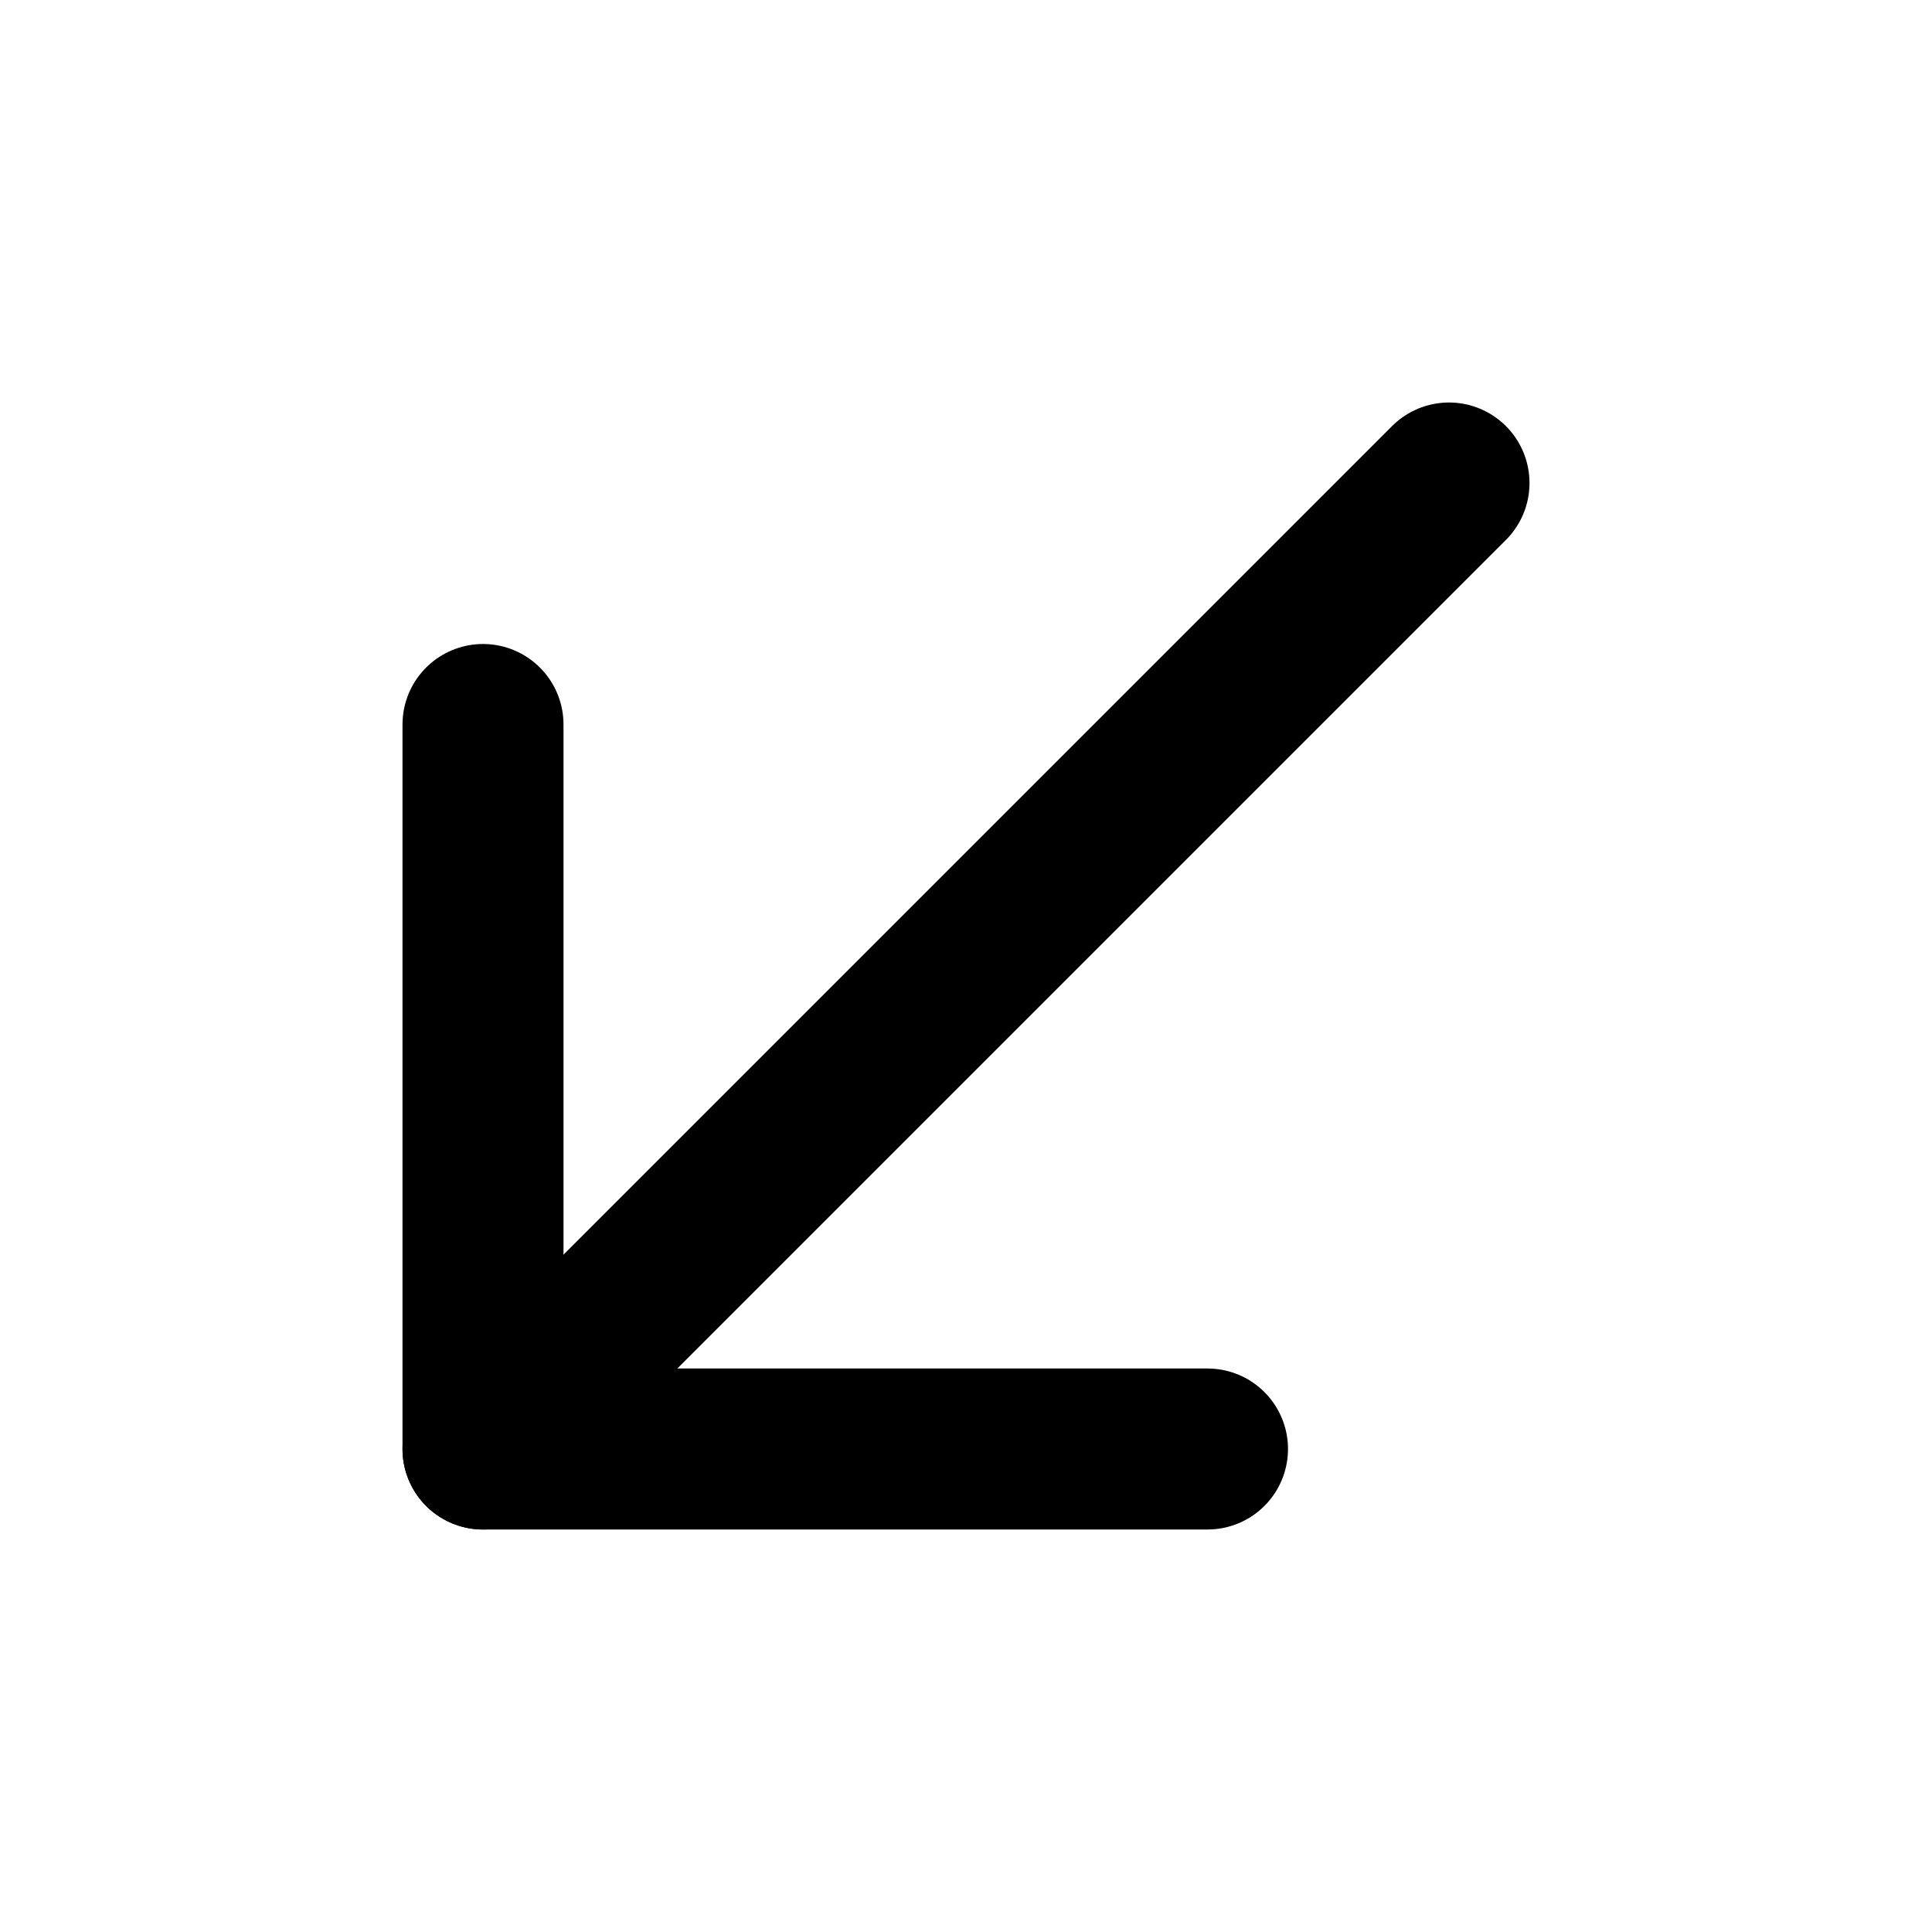
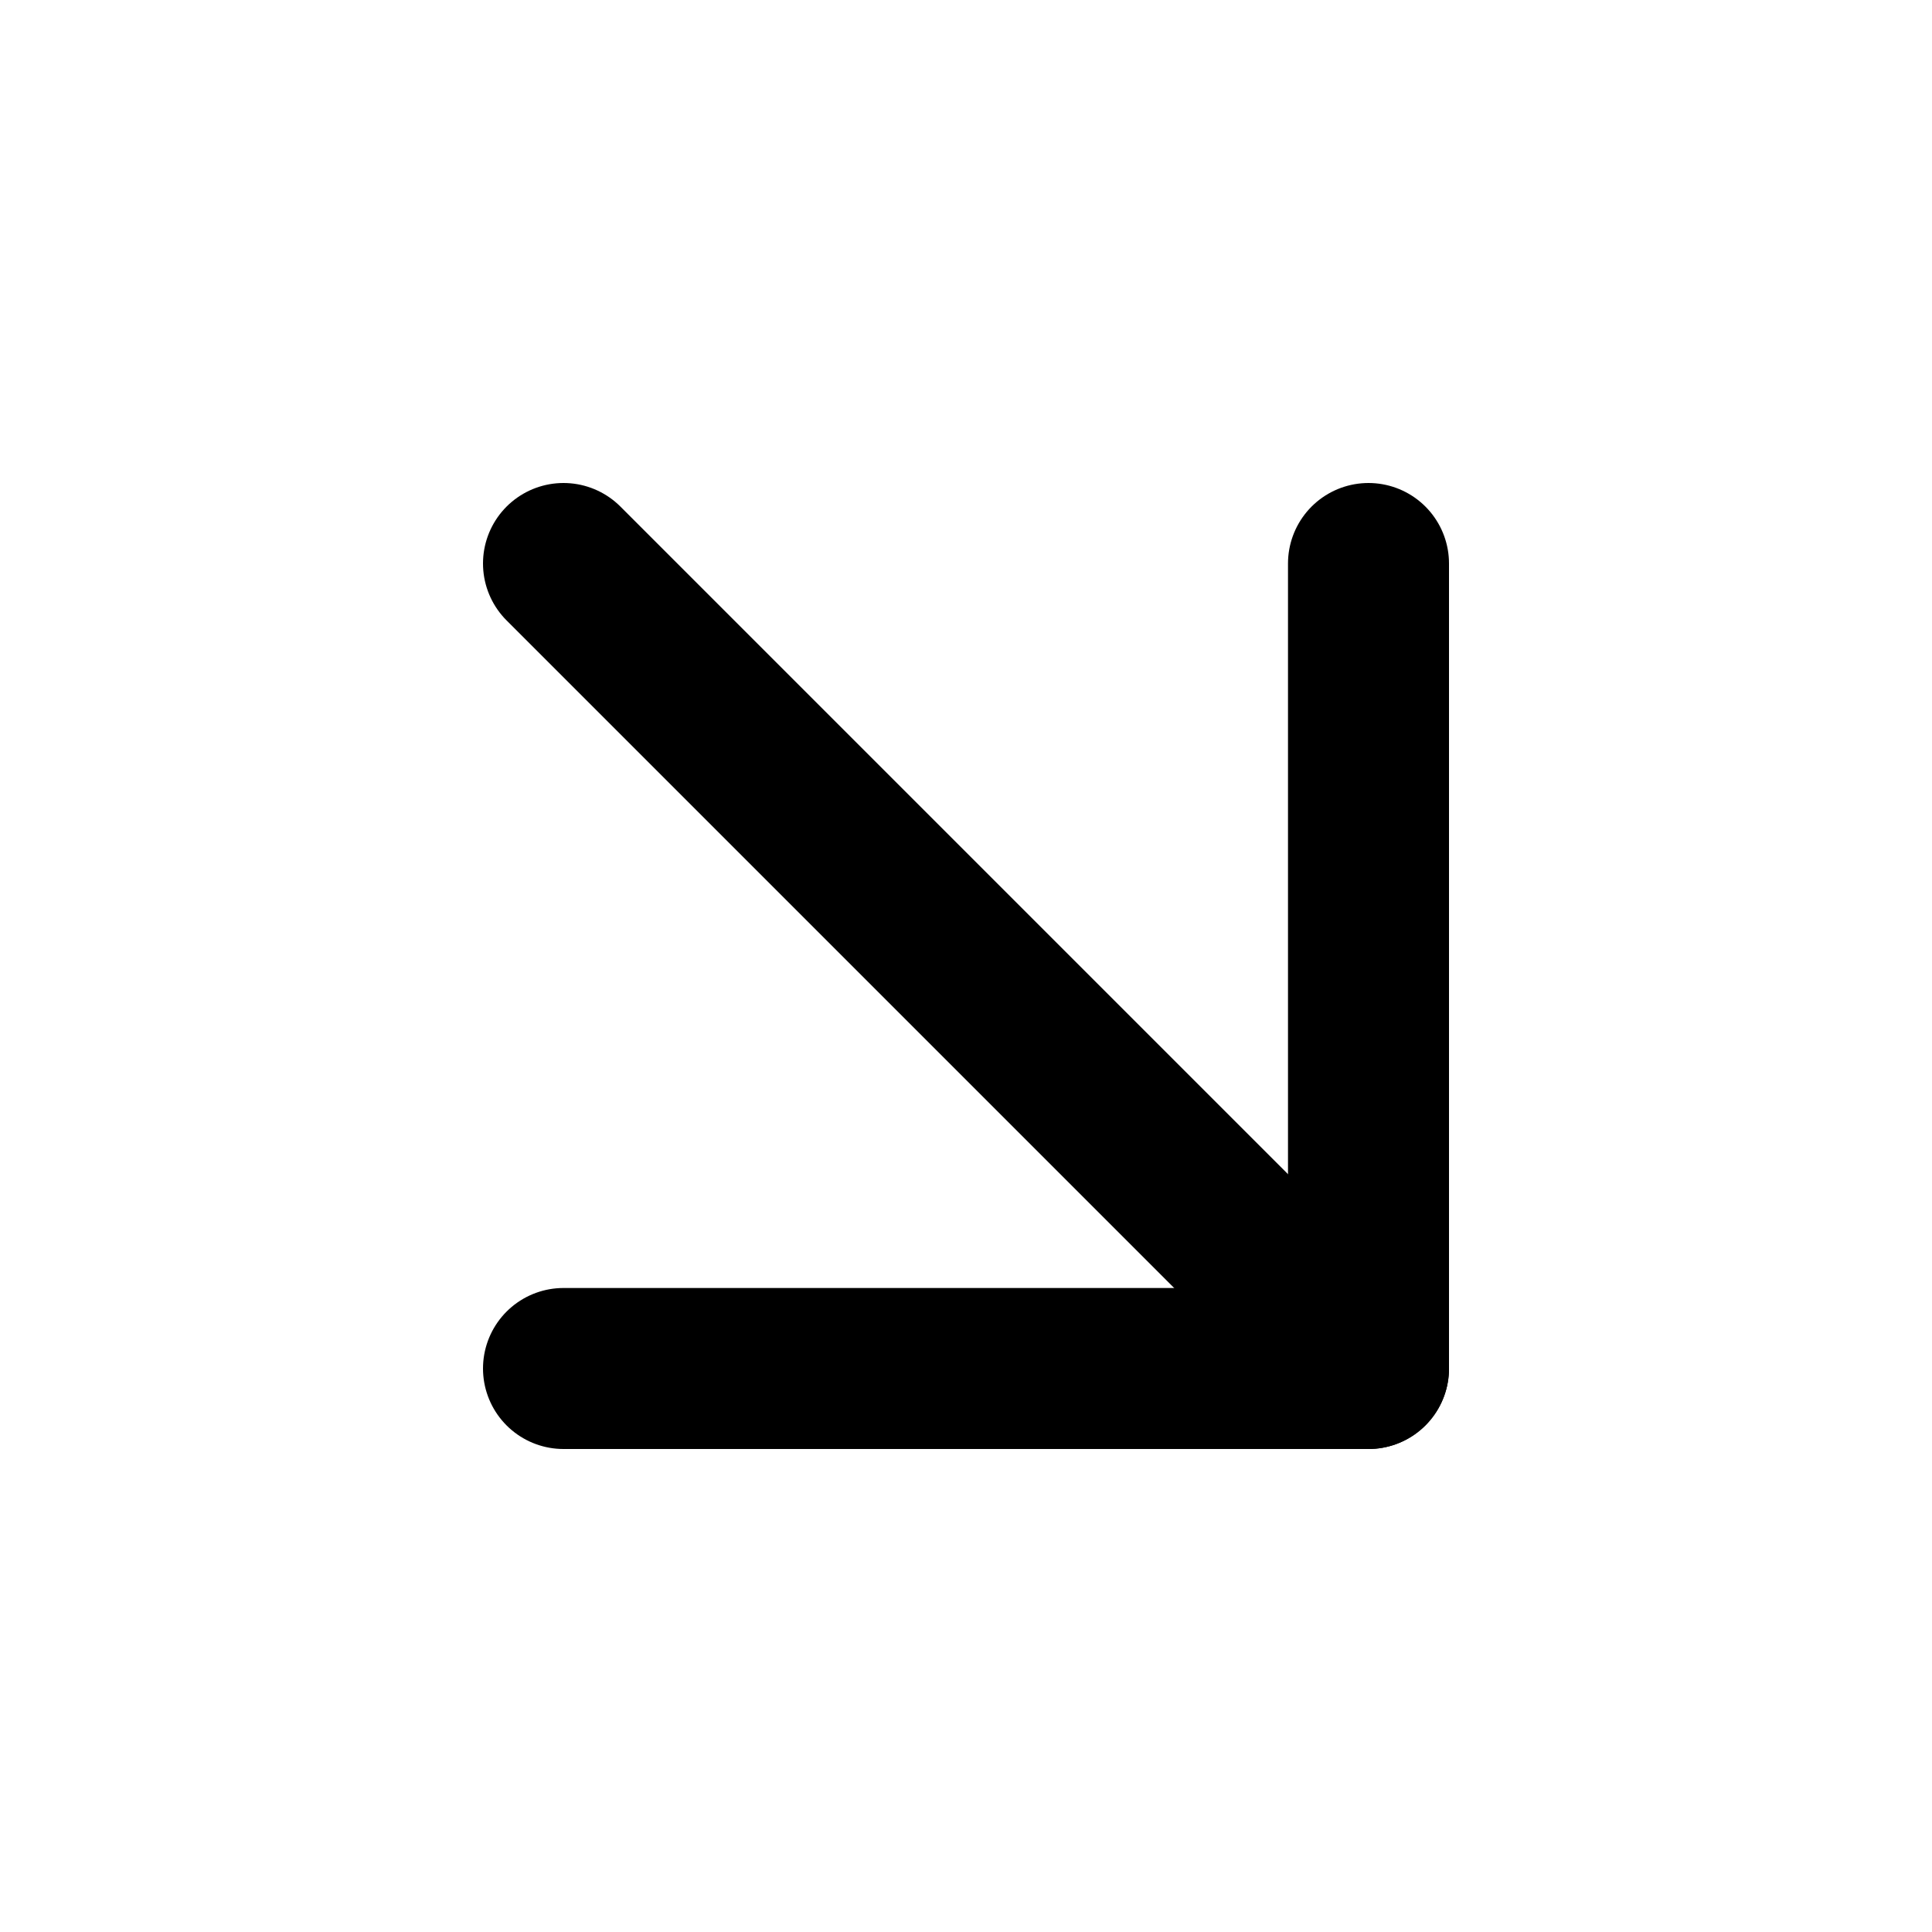
<svg xmlns="http://www.w3.org/2000/svg" width="24" height="24" viewBox="0 0 24 24" fill="none" stroke="currentColor" stroke-width="2" stroke-linecap="round" stroke-linejoin="round">
-   <line x1="18" y1="6" x2="6" y2="18" />
-   <polyline points="15 18 6 18 6 9" />
+   <line x1="7" y1="7" x2="17" y2="17" />
+   <polyline points="17 7 17 17 7 17" />
</svg>
